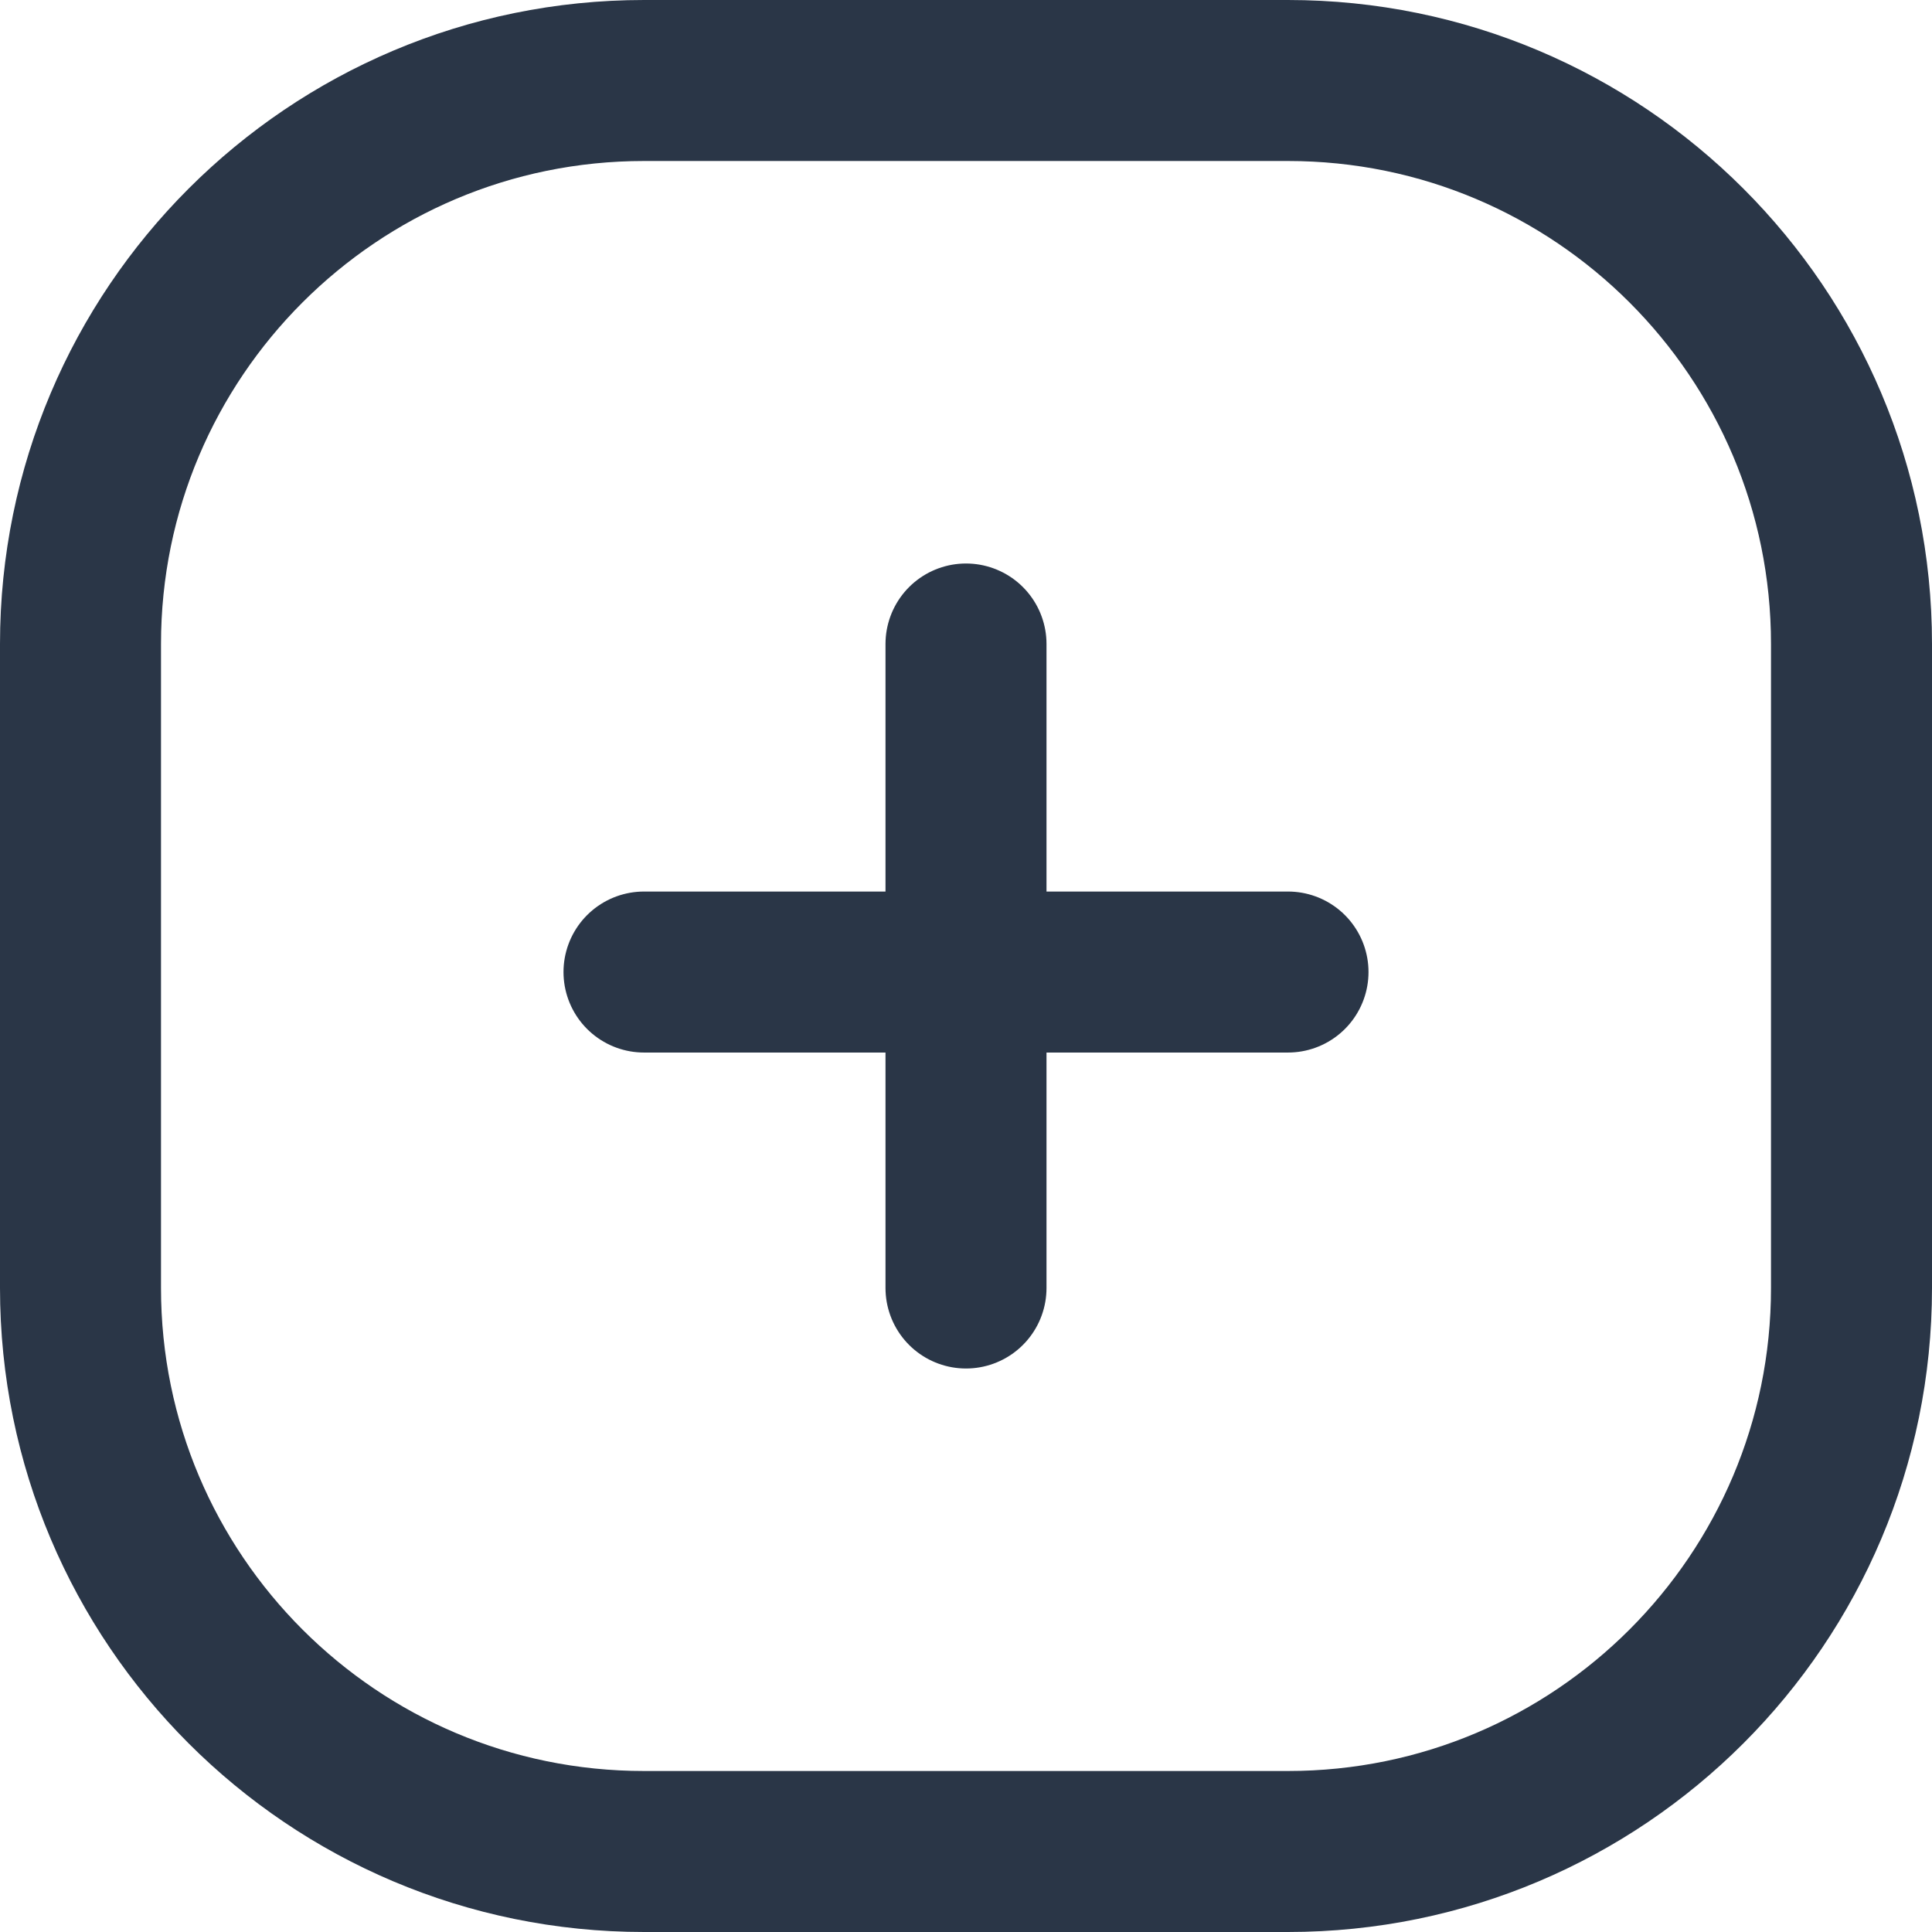
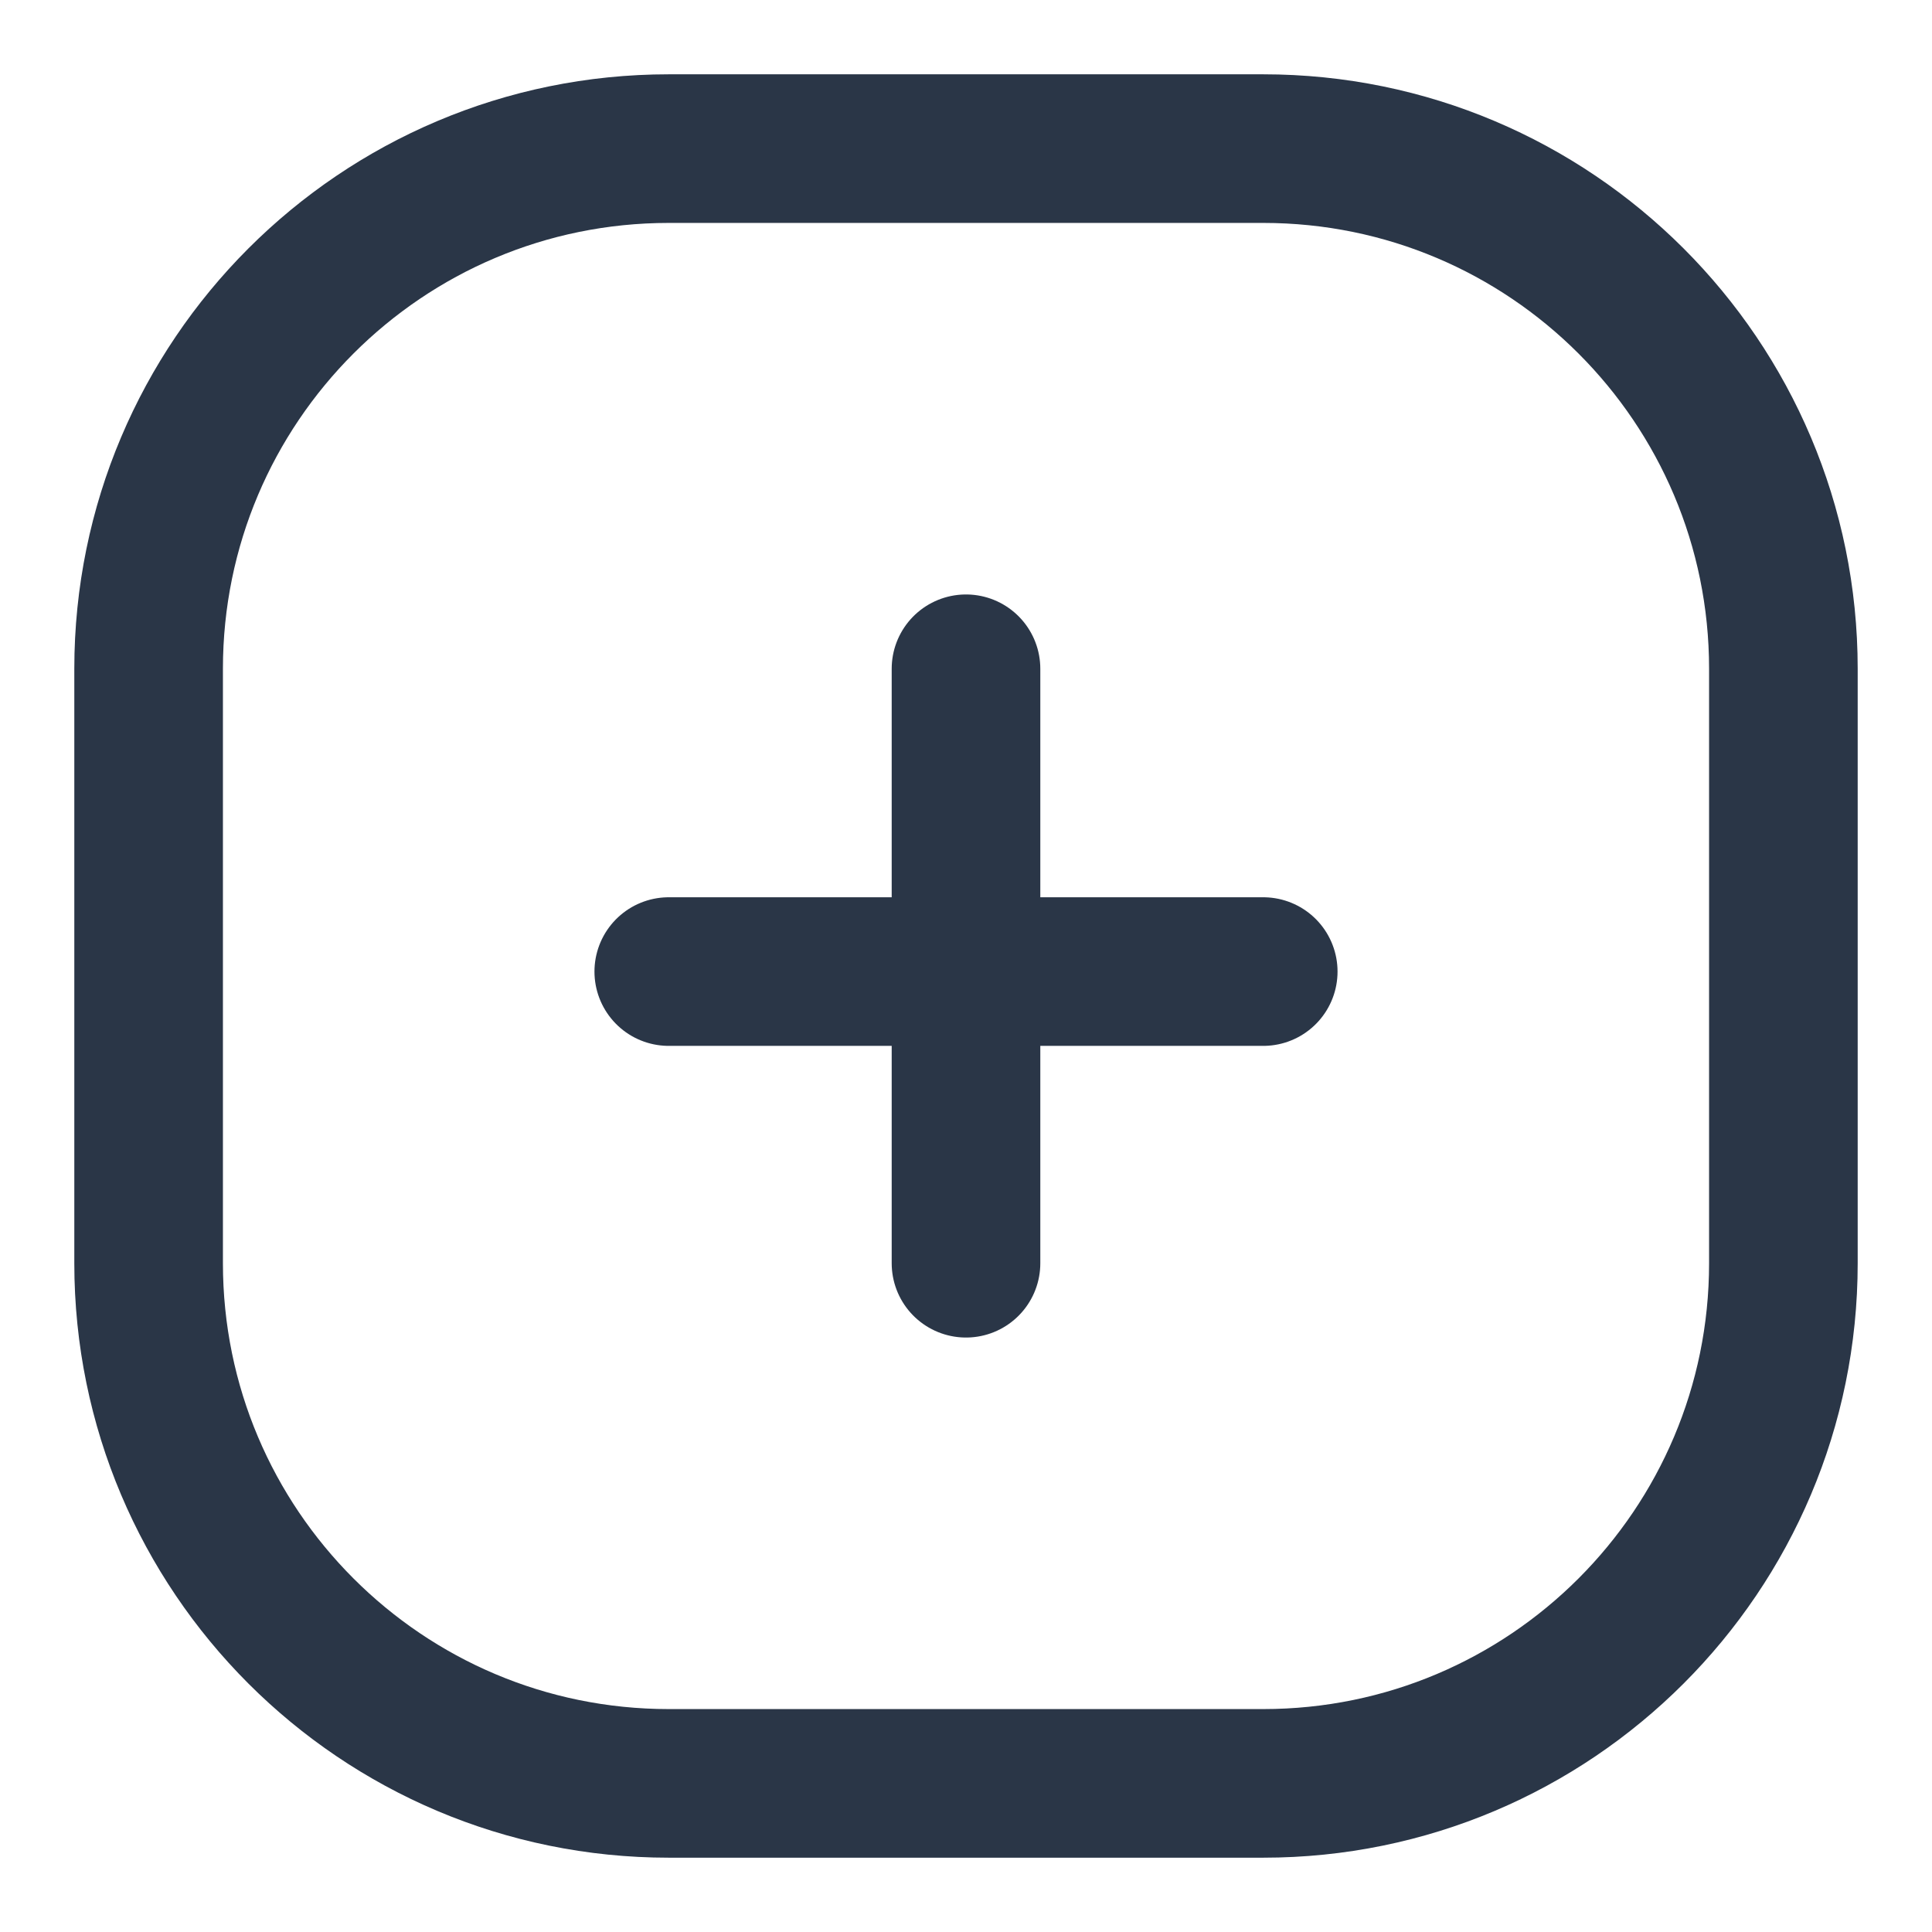
- <svg xmlns="http://www.w3.org/2000/svg" width="24" height="24" viewBox="0 0 24 24" fill="none">
-   <rect x="1" y="1" width="22" height="22" rx="7" stroke="#2A3647" stroke-width="2" />
-   <path d="M12 8V16" stroke="#2A3647" stroke-width="2" stroke-linecap="round" />
-   <path d="M16 12.075L8 12.075" stroke="#2A3647" stroke-width="2" stroke-linecap="round" />
+ <svg xmlns="http://www.w3.org/2000/svg" width="26" height="26" viewBox="0 0 26 26" fill="none">
+   <rect x="2" y="2" width="22" height="22" rx="7" stroke="#2A3647" stroke-width="2" />
+   <path d="M13 9V17" stroke="#2A3647" stroke-width="2" stroke-linecap="round" />
+   <path d="M17 13.075L9 13.075" stroke="#2A3647" stroke-width="2" stroke-linecap="round" />
</svg>
